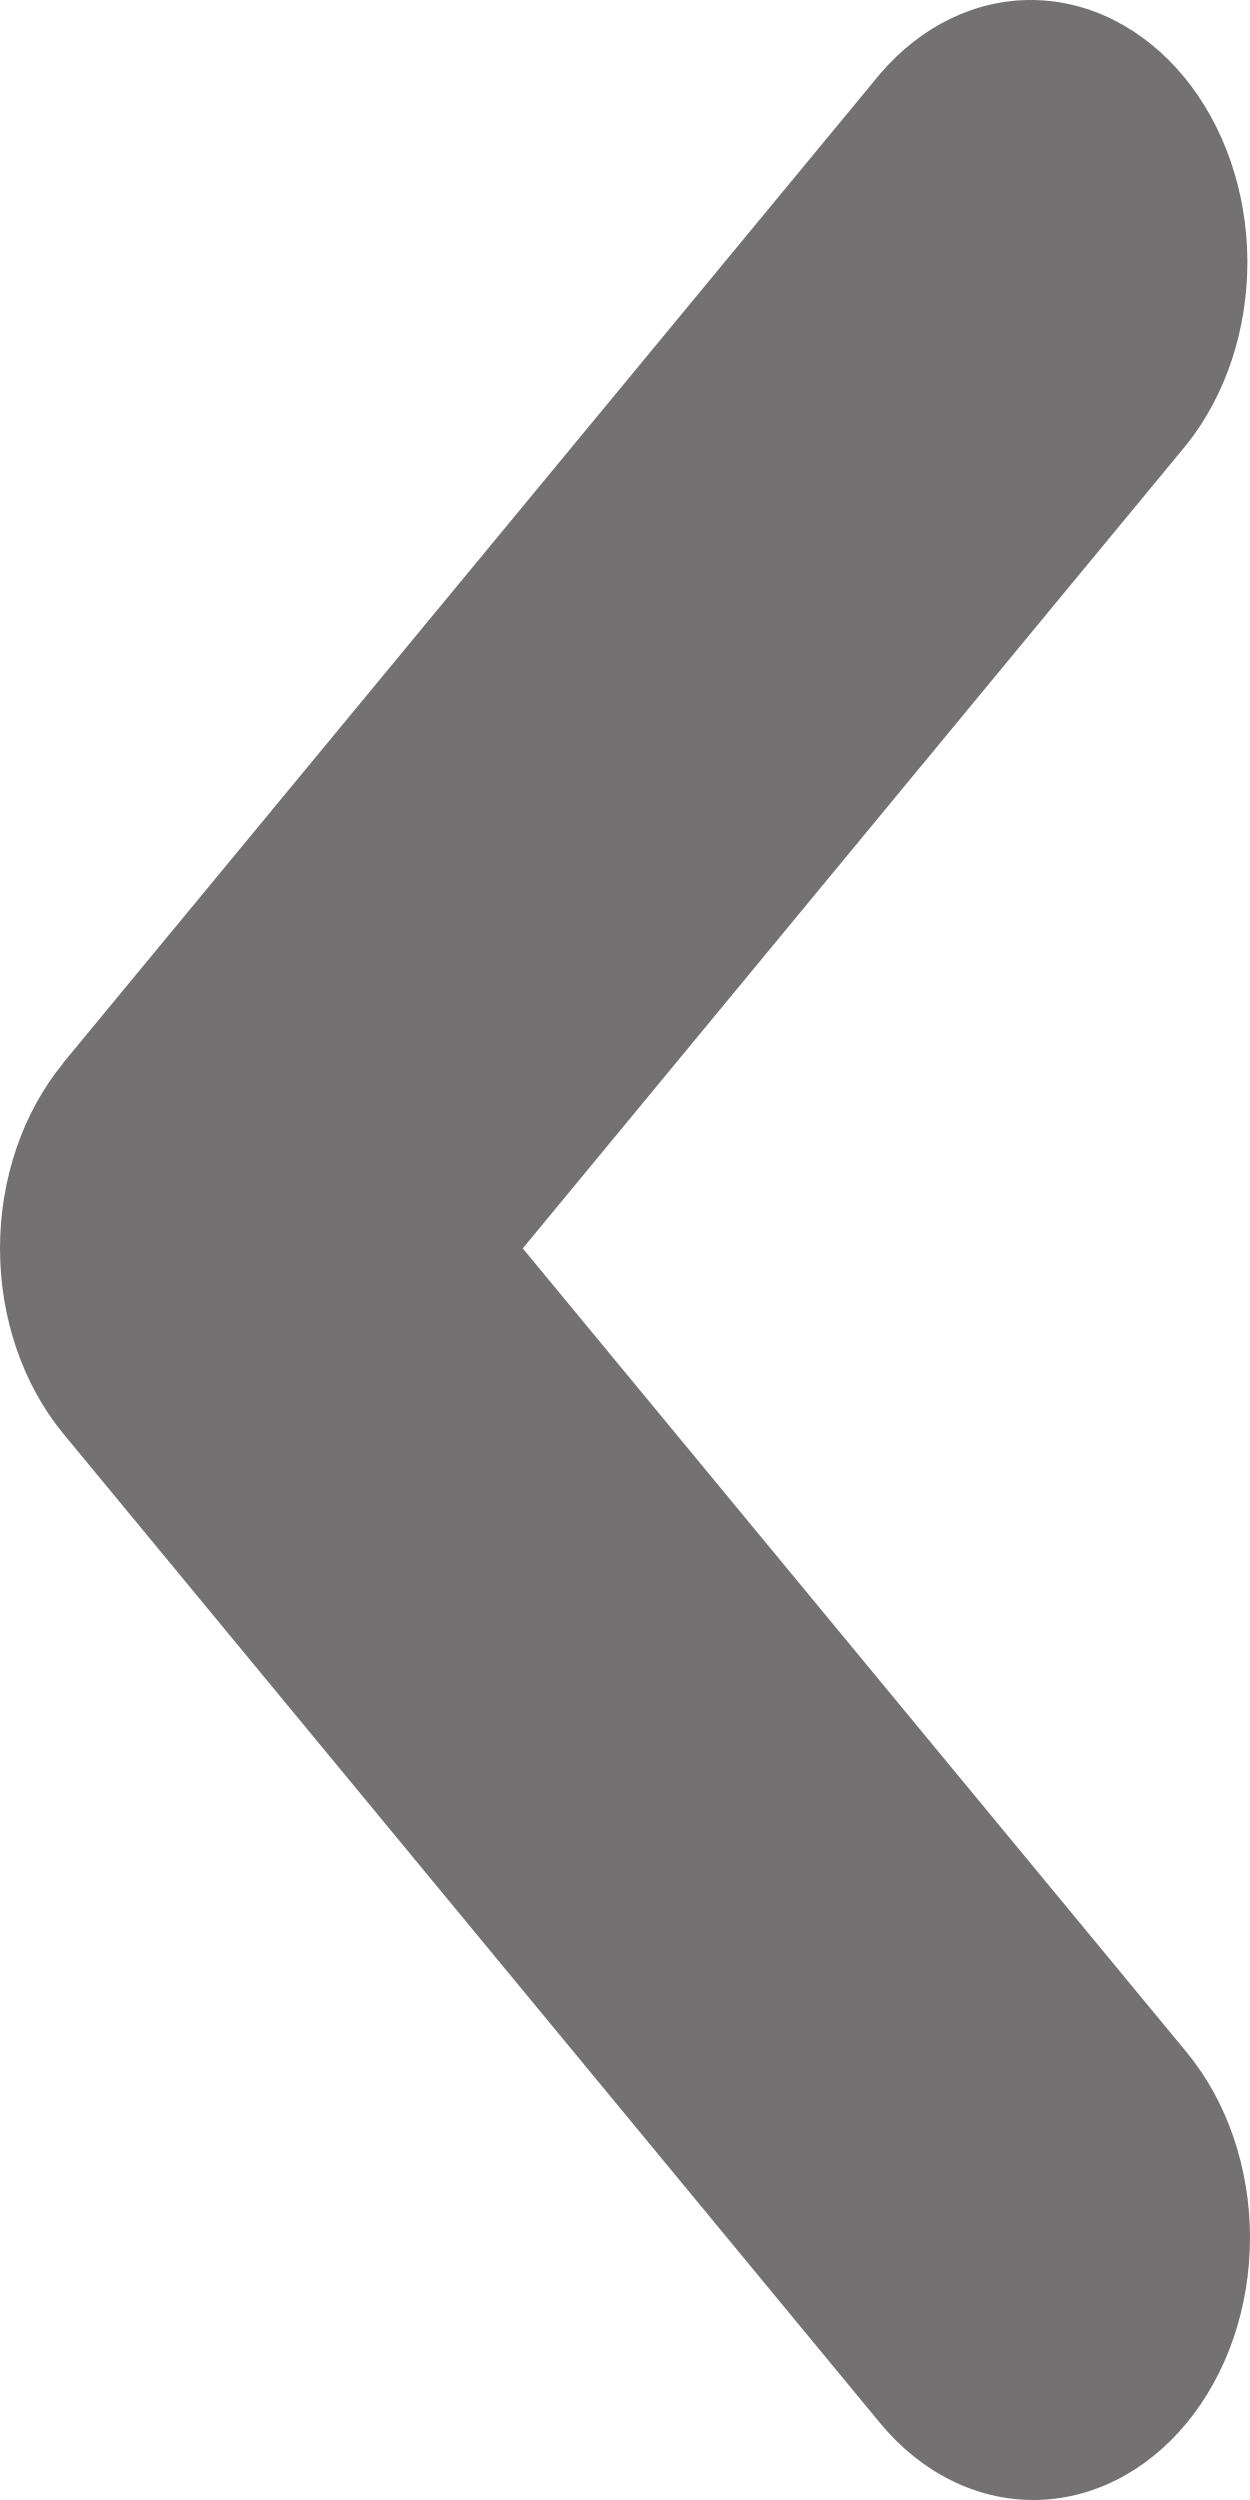
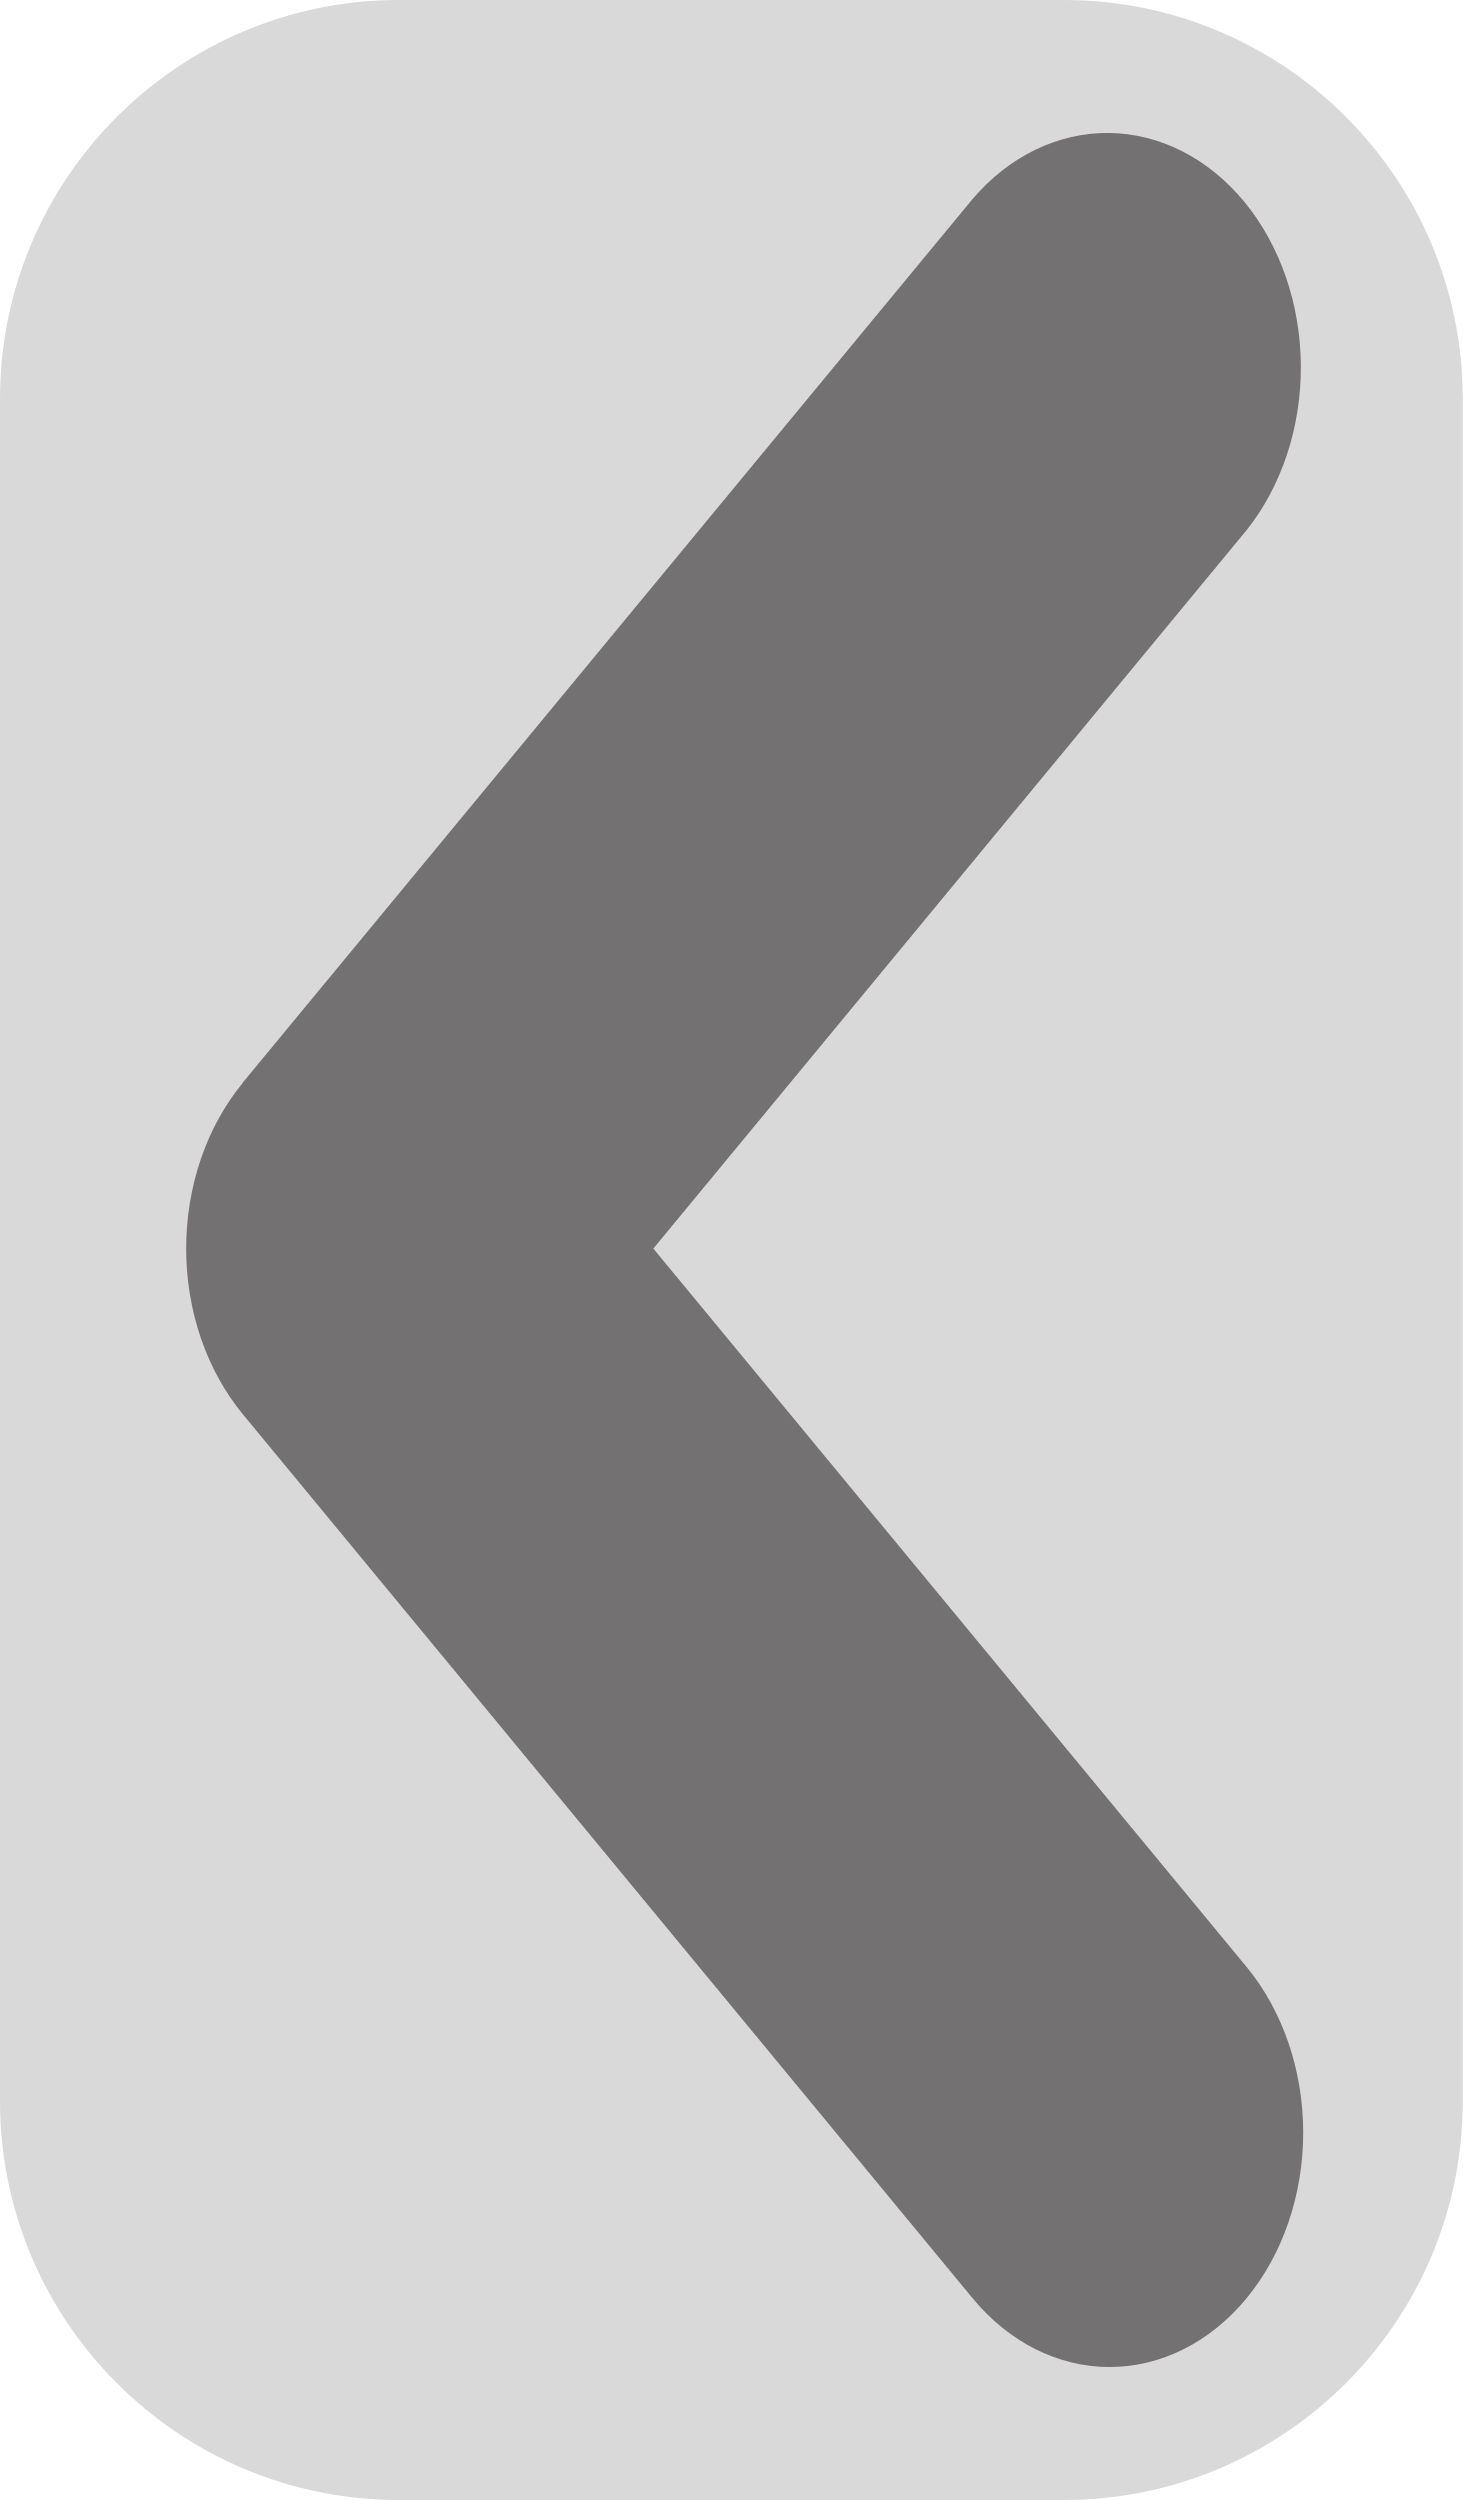
- <svg xmlns="http://www.w3.org/2000/svg" width="42" height="84" viewBox="0 0 42 84" fill="none">
-   <path fill-rule="evenodd" clip-rule="evenodd" d="M2.129 35.717C0.766 37.37 3.15214e-06 39.61 3.35633e-06 41.946C3.56052e-06 44.281 0.766 46.521 2.129 48.174L29.575 81.42C30.94 83.072 32.792 84.001 34.722 84C36.653 83.999 38.504 83.07 39.869 81.417C41.234 79.763 42.001 77.521 42 75.183C42 72.846 41.232 70.604 39.867 68.951L17.565 41.946L39.867 14.94C41.193 13.278 41.928 11.052 41.912 8.741C41.896 6.43 41.132 4.219 39.783 2.584C38.434 0.95 36.609 0.022 34.7 0C32.792 -0.021 30.953 0.867 29.579 2.471L2.124 35.711L2.129 35.717Z" fill="#737171" />
+ <svg xmlns="http://www.w3.org/2000/svg" width="55" height="94" viewBox="0 0 55 94" fill="none">
+   <path d="M55 15C55 6.716 48.284 0 40 0H15C6.716 0 0 6.716 0 15V79C0 87.284 6.716 94 15 94H40C48.284 94 55 87.284 55 79V15Z" fill="#D9D9D9" />
+   <path fill-rule="evenodd" clip-rule="evenodd" d="M9.126 40.714C9.128 40.716 9.128 40.718 9.126 40.72C7.765 42.372 7 44.611 7 46.946C7 49.281 7.766 51.521 9.129 53.174L36.575 86.42C37.94 88.072 39.792 89.001 41.722 89C43.653 88.999 45.504 88.07 46.869 86.417C48.234 84.763 49.001 82.521 49 80.183C49 77.846 48.232 75.604 46.867 73.951L24.565 46.946L46.867 19.94C48.193 18.278 48.928 16.052 48.912 13.741C48.896 11.431 48.132 9.219 46.783 7.584C45.434 5.95 43.609 5.022 41.7 5C39.792 4.979 37.953 5.867 36.579 7.471L9.126 40.708C9.125 40.71 9.125 40.712 9.126 40.714Z" fill="#737171" />
</svg>
